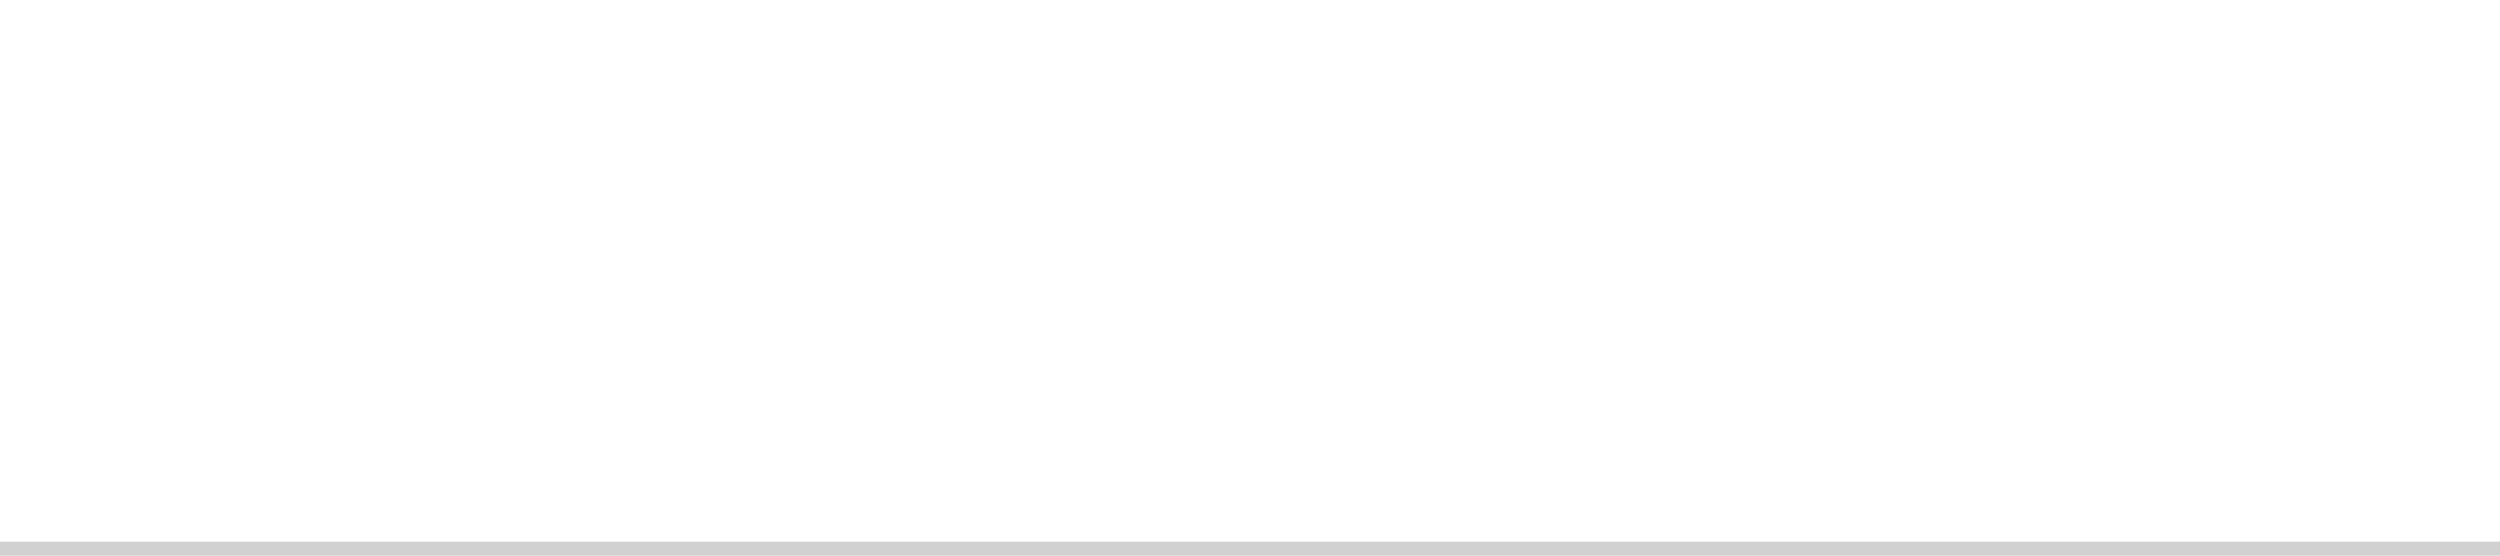
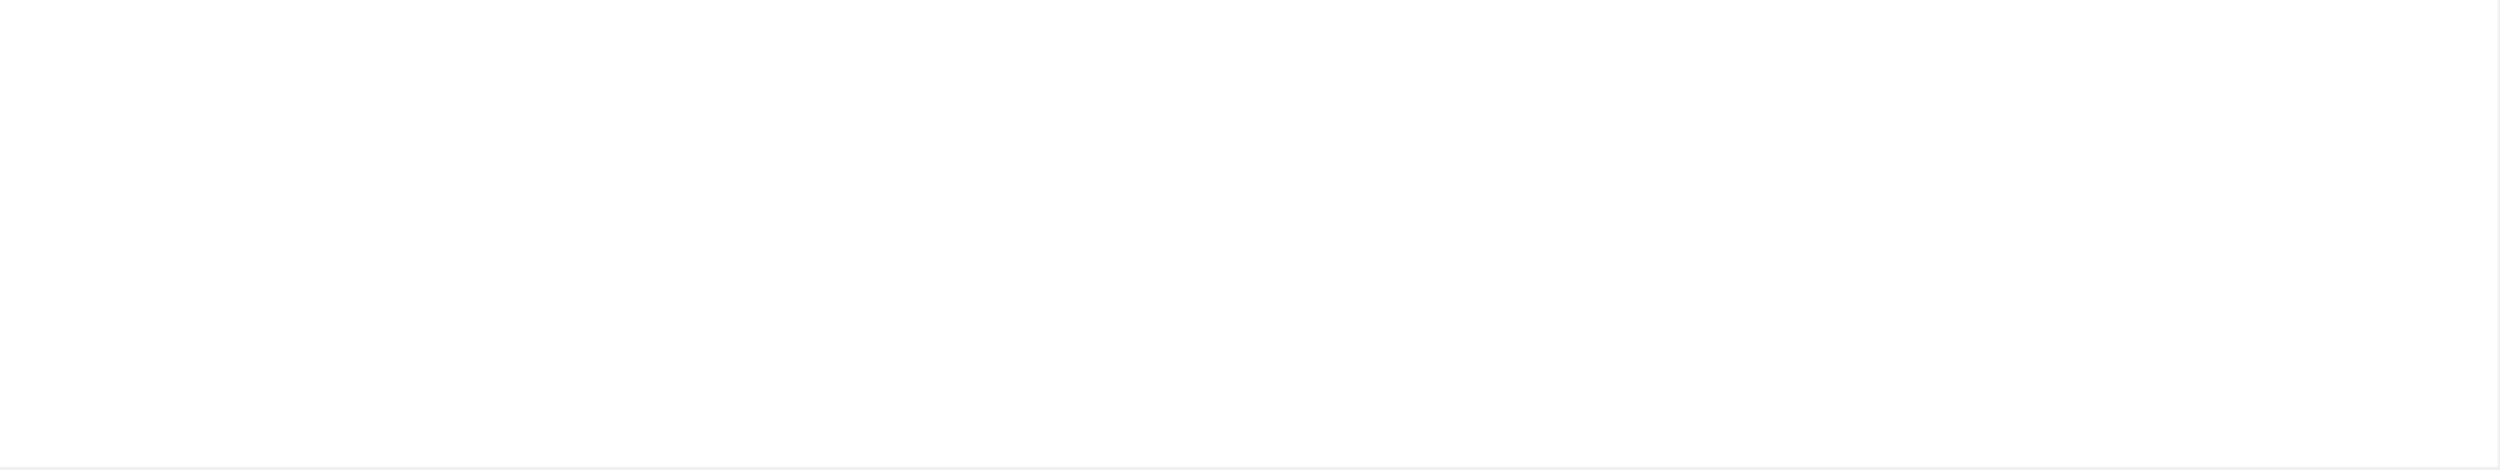
- <svg xmlns="http://www.w3.org/2000/svg" version="1.1" width="180px" height="40px">
-   <g transform="matrix(1 0 0 1 -749 -753 )">
-     <path d="M 749 753  L 929 753  L 929 792  L 749 792  L 749 753  Z " fill-rule="nonzero" fill="#ffffff" stroke="none" />
-     <path d="M 929 792.5  L 749 792.5  " stroke-width="1" stroke="#999999" fill="none" stroke-opacity="0.349" />
+ <svg xmlns="http://www.w3.org/2000/svg" version="1.1" width="1135px" height="213px">
+   <g transform="matrix(1 0 0 1 0 -688 )">
+     <path d="M 0 0  L 0 210.993  C 0 211.557  0.885 212  2.011 212  L 1131.989 212  C 1133.115 212  1134 211.557  1134 210.993  L 1134 0  L 0 0  Z " fill-rule="nonzero" fill="#ffffff" stroke="none" transform="matrix(1 0 0 1 0 688 )" />
  </g>
</svg>
